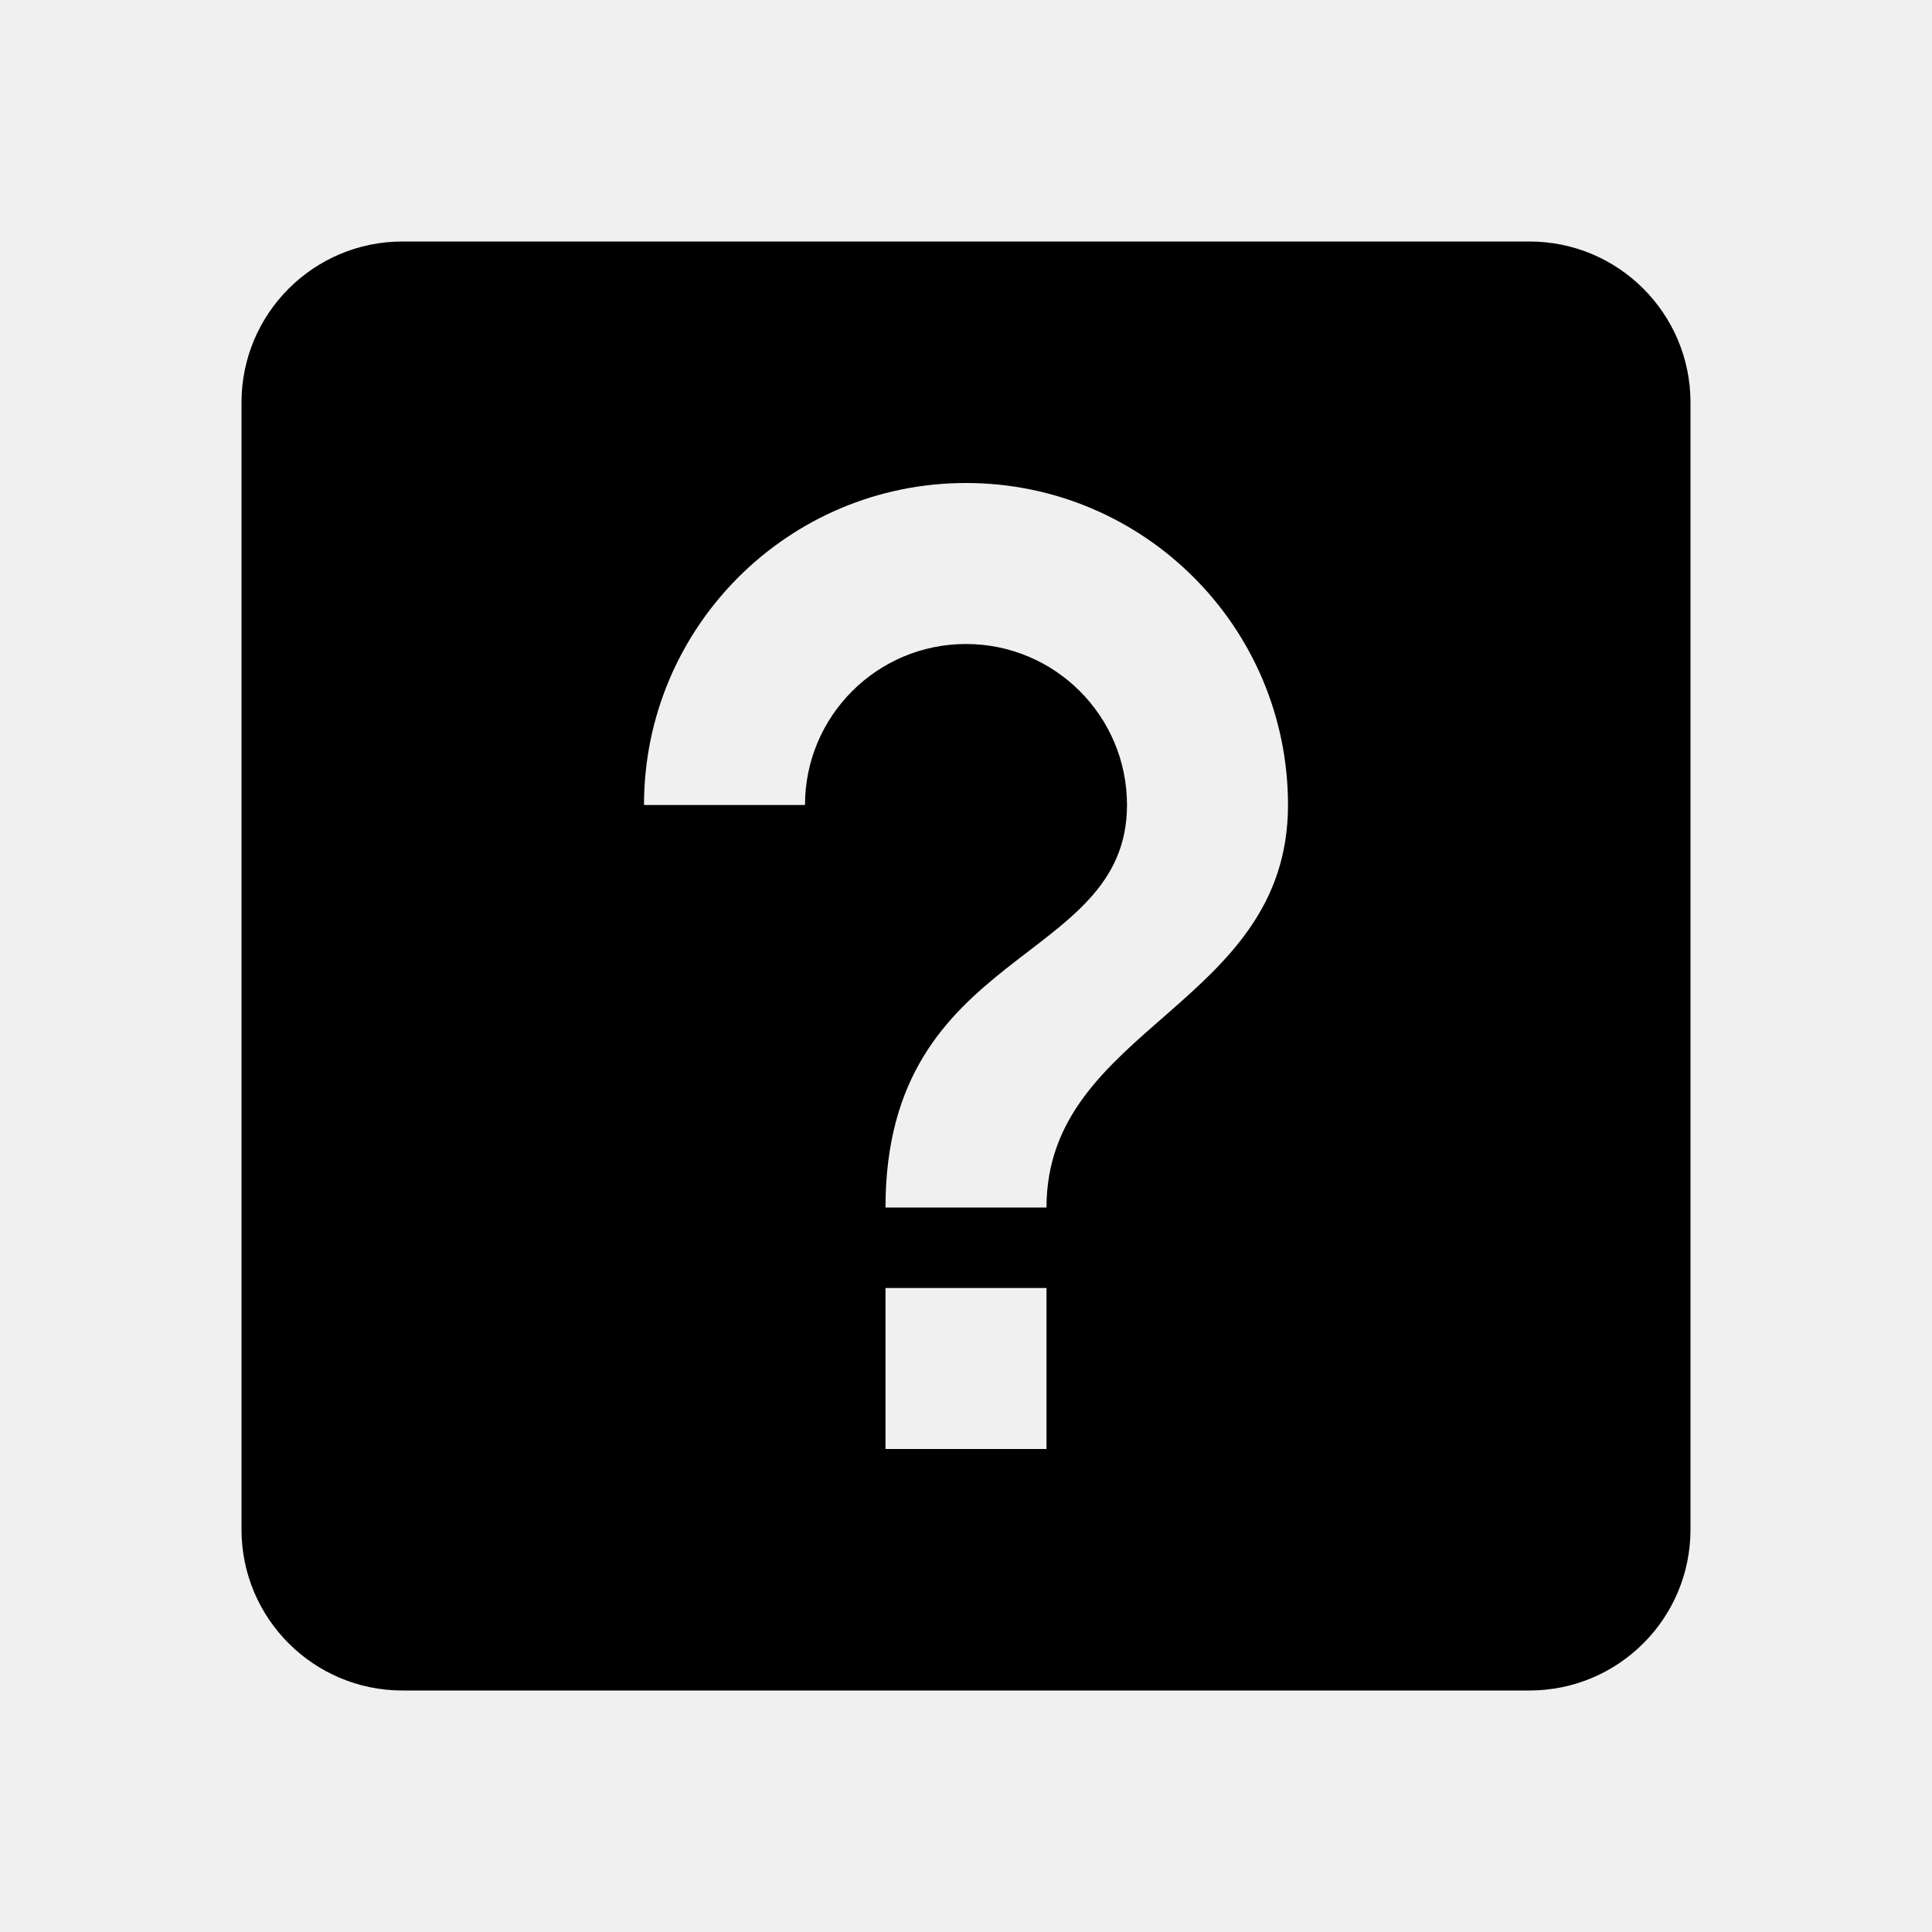
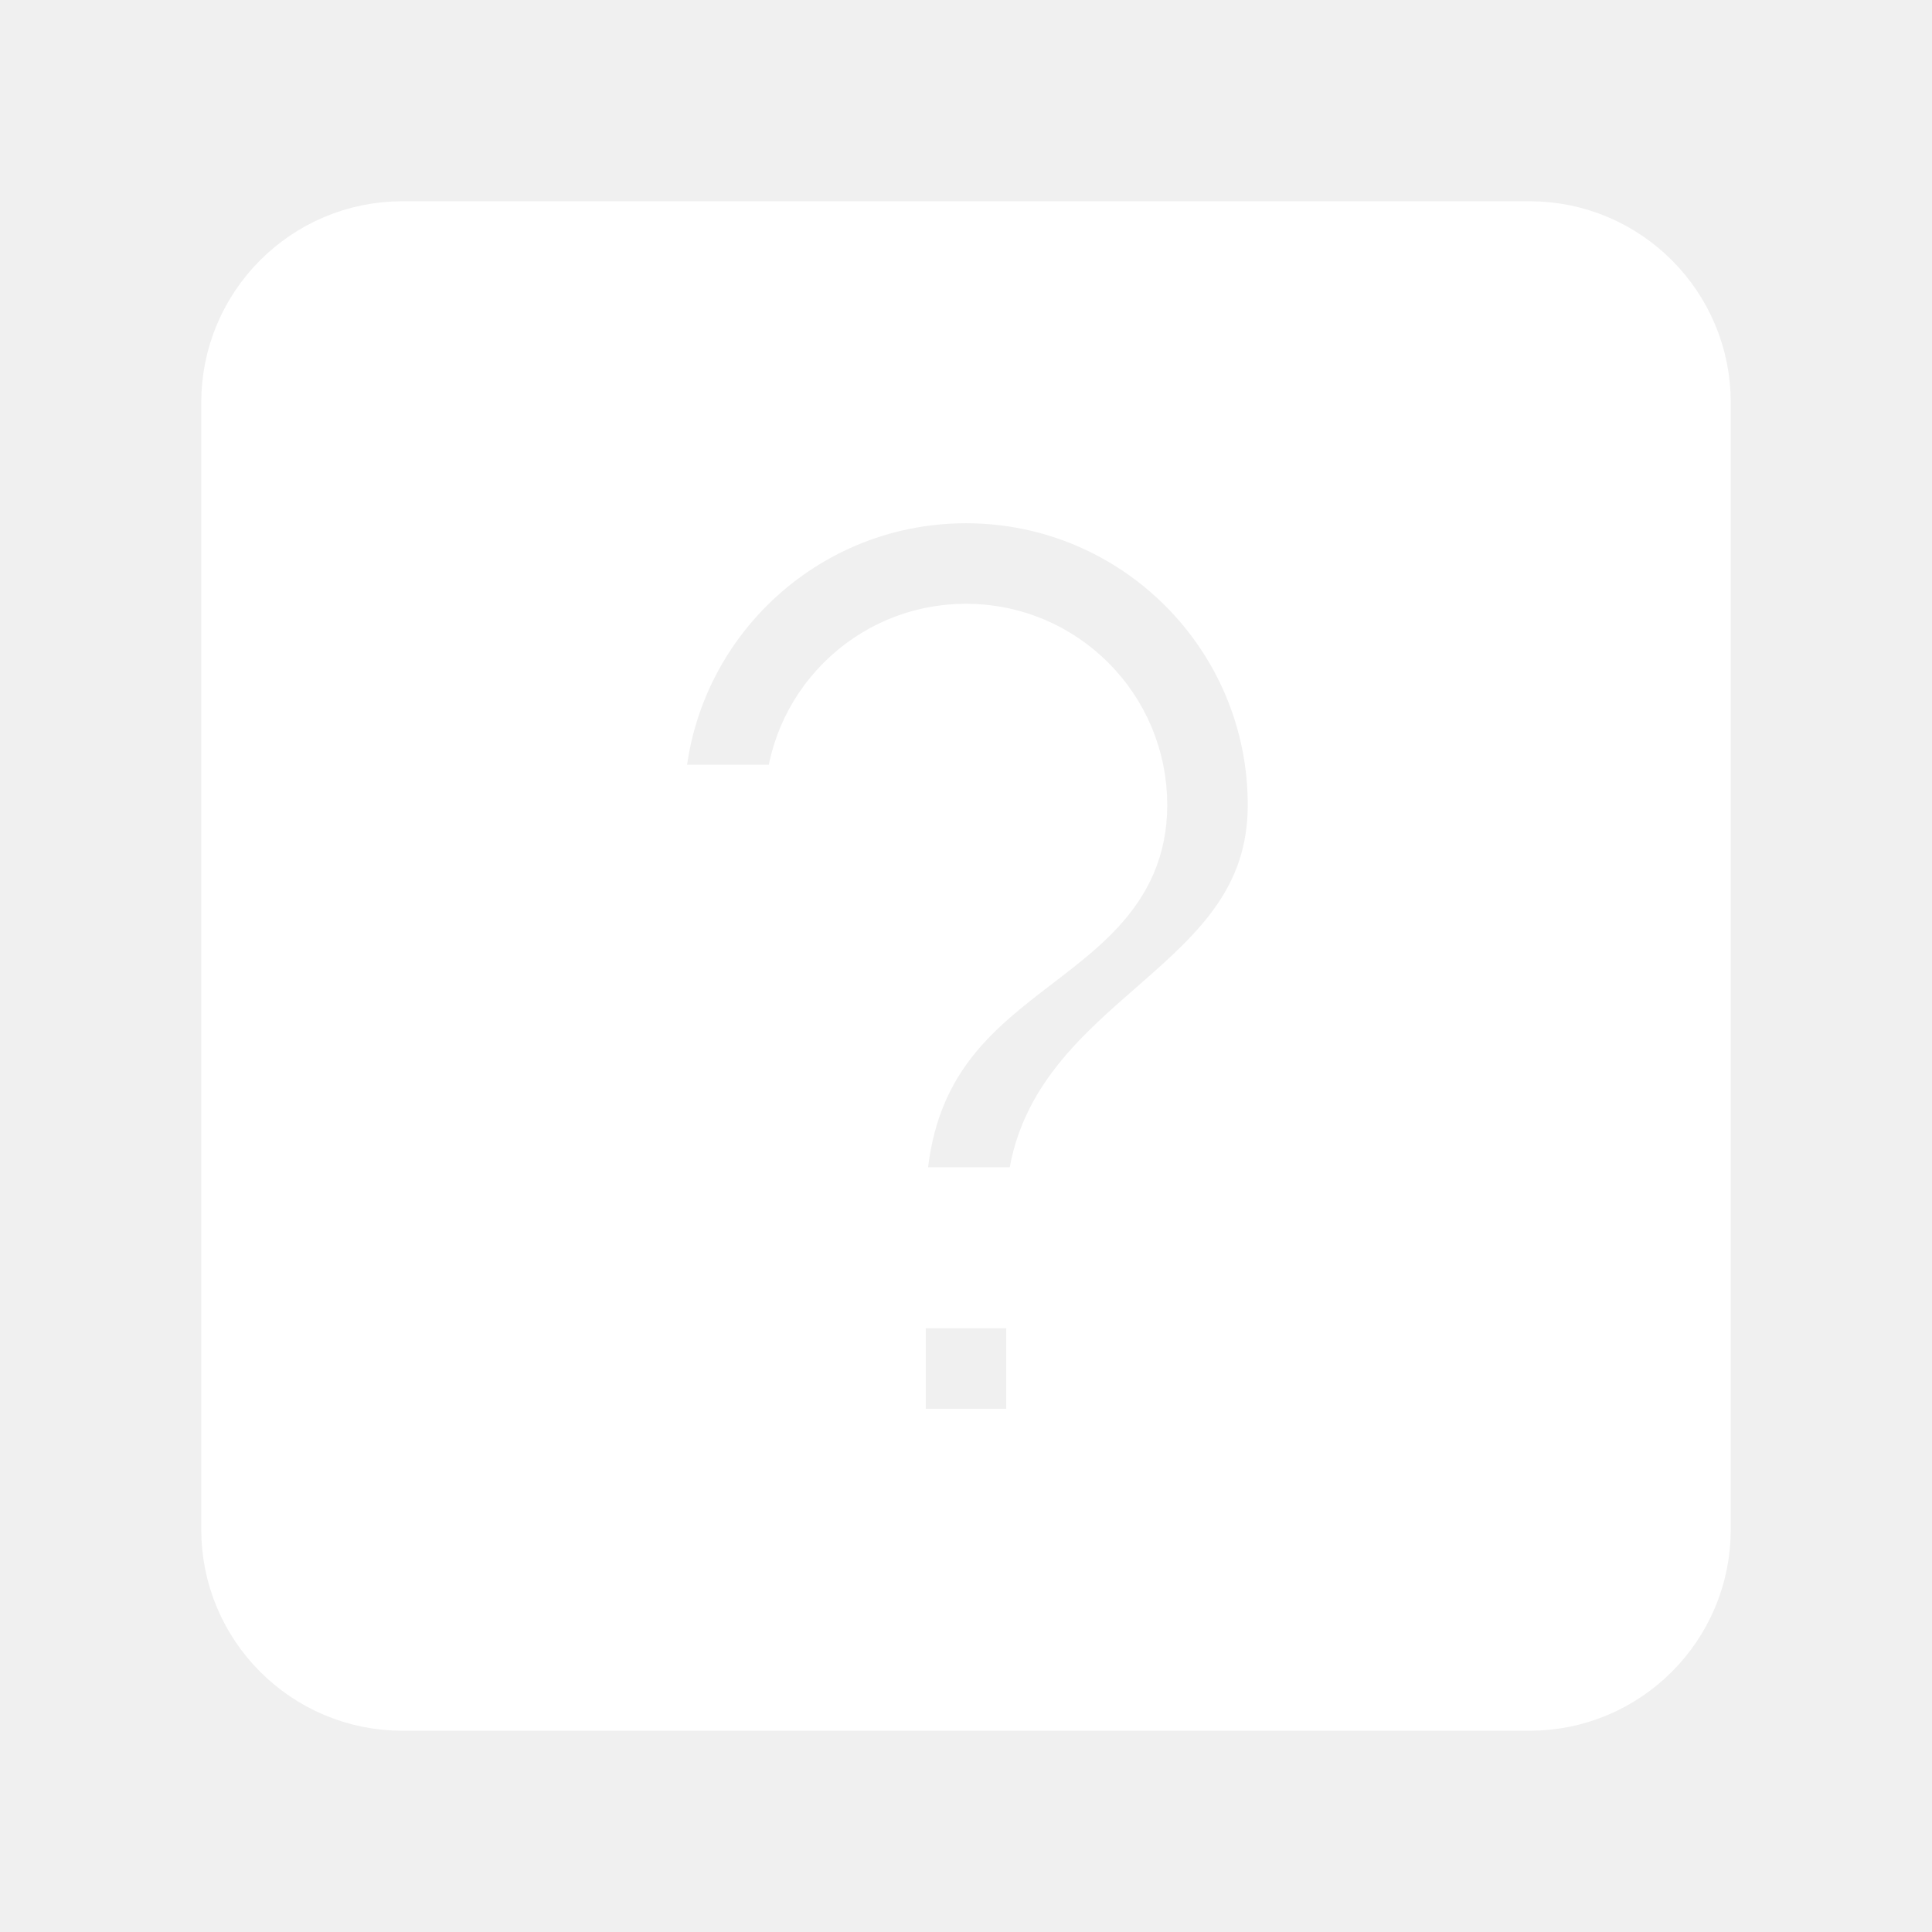
- <svg xmlns="http://www.w3.org/2000/svg" viewBox="0 0 24 24">
+ <svg xmlns="http://www.w3.org/2000/svg" viewBox="0 0 24 24" fill="#ffffff" stroke="#ffffff">
  <path d="M11,18H13V16H11V18M12,6A4,4 0 0,0 8,10H10A2,2 0 0,1 12,8A2,2 0 0,1 14,10C14,12 11,11.75 11,15H13C13,12.75 16,12.5 16,10A4,4 0 0,0 12,6M5,3H19A2,2 0 0,1 21,5V19A2,2 0 0,1 19,21H5A2,2 0 0,1 3,19V5A2,2 0 0,1 5,3Z" />
</svg>
